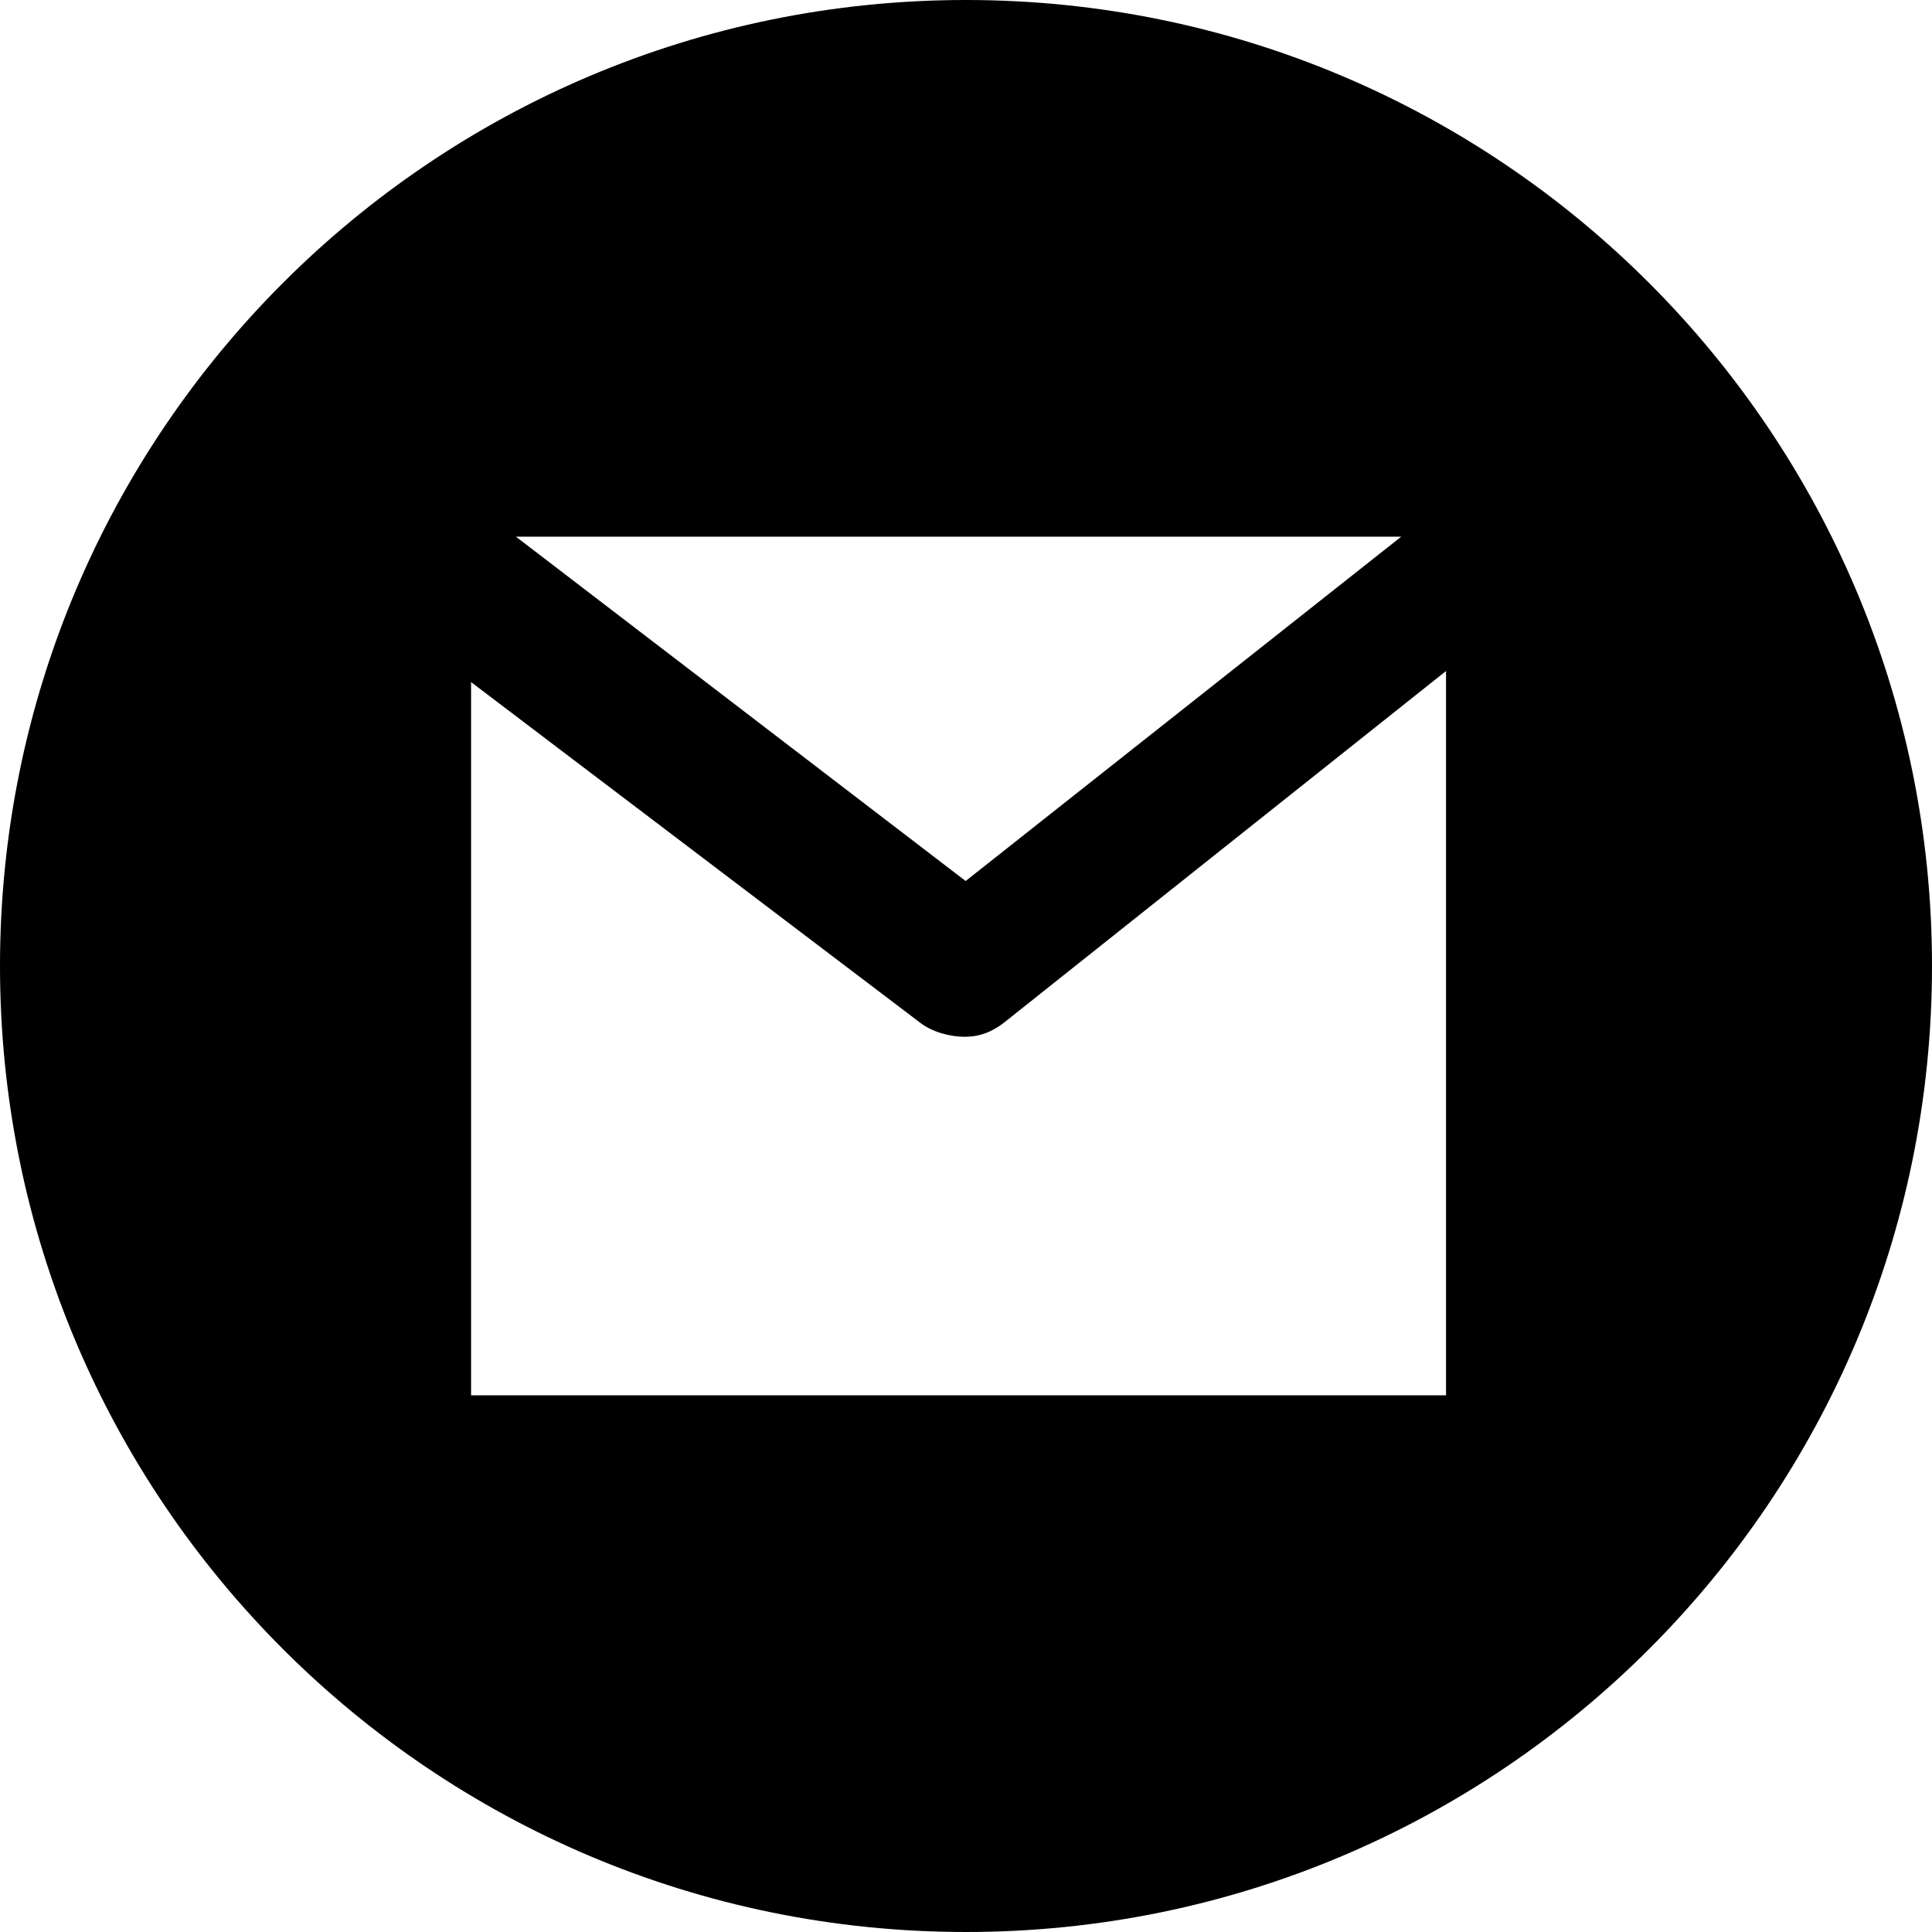
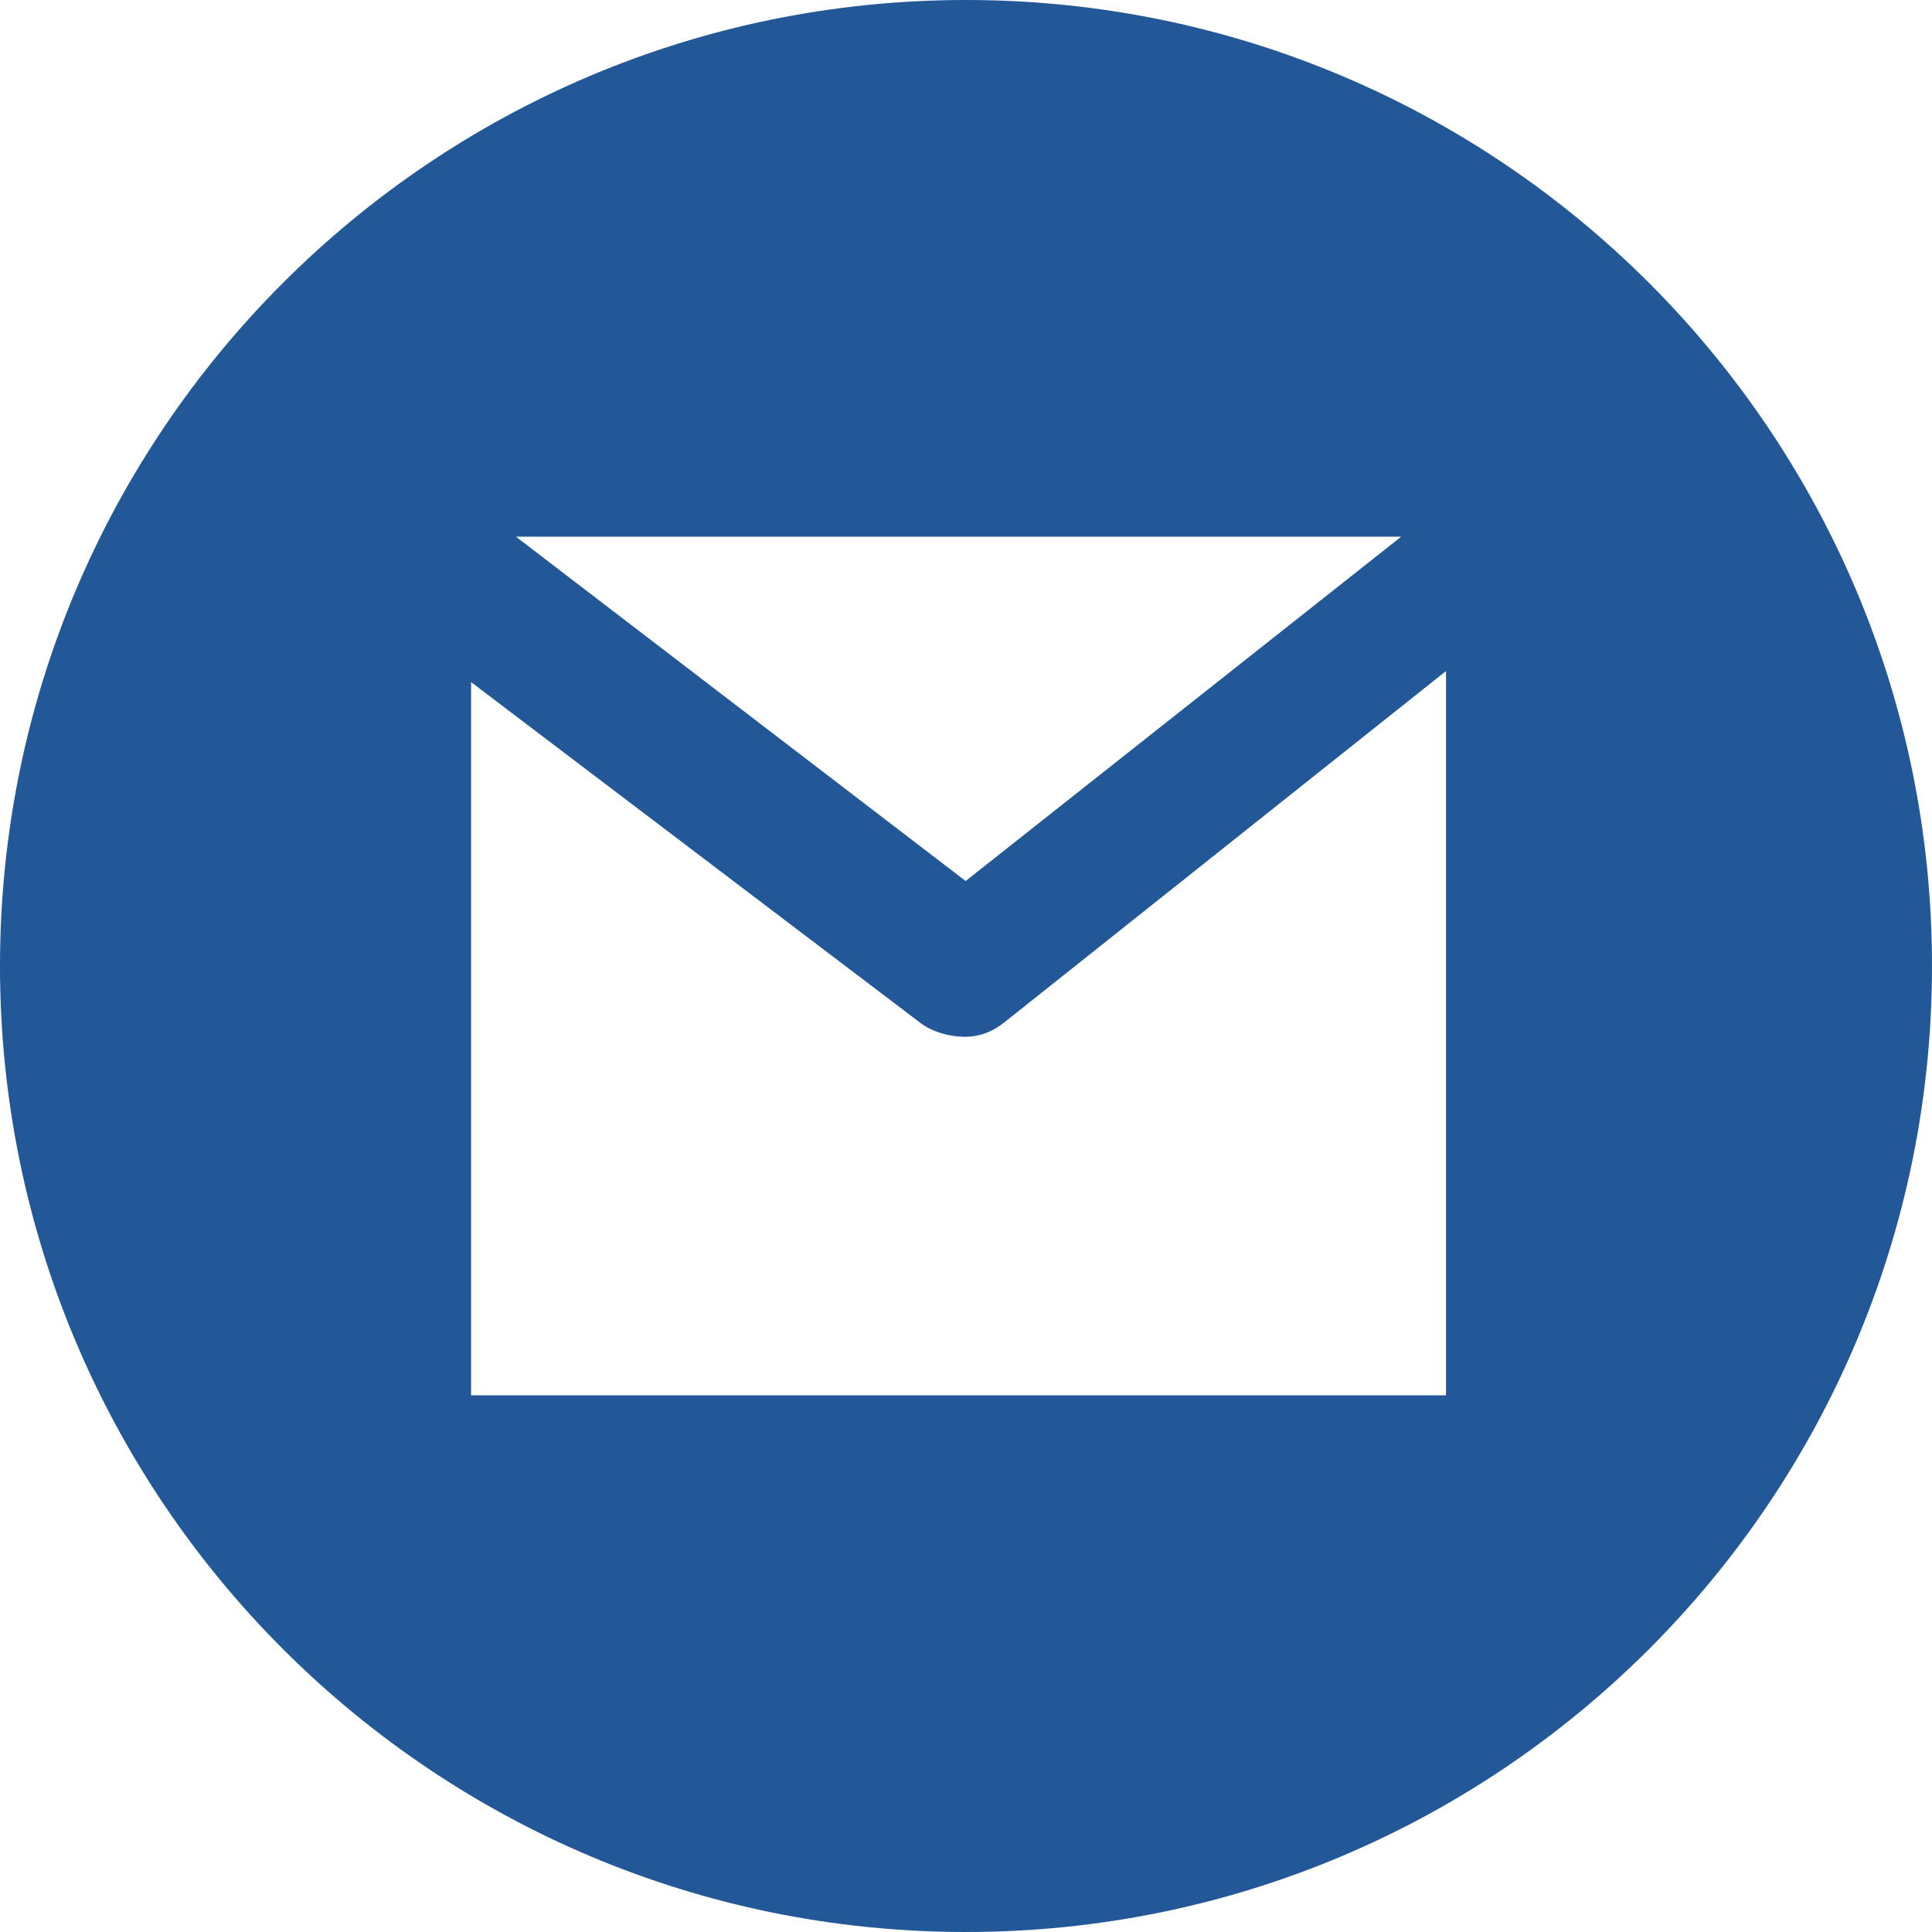
- <svg xmlns="http://www.w3.org/2000/svg" fill="#000000" height="800px" width="800px" version="1.1" id="Capa_1" viewBox="0 0 216 216" xml:space="preserve">
+ <svg xmlns="http://www.w3.org/2000/svg" fill="#225897" height="800px" width="800px" version="1.1" id="Capa_1" viewBox="0 0 216 216" xml:space="preserve">
  <path d="M108,0C48.353,0,0,48.353,0,108s48.353,108,108,108s108-48.353,108-108S167.647,0,108,0z M156.657,60L107.96,98.498  L57.679,60H156.657z M161.667,156h-109V76.259l50.244,38.11c1.347,1.03,3.34,1.545,4.947,1.545c1.645,0,3.073-0.54,4.435-1.616  l49.374-39.276V156z" />
</svg>
